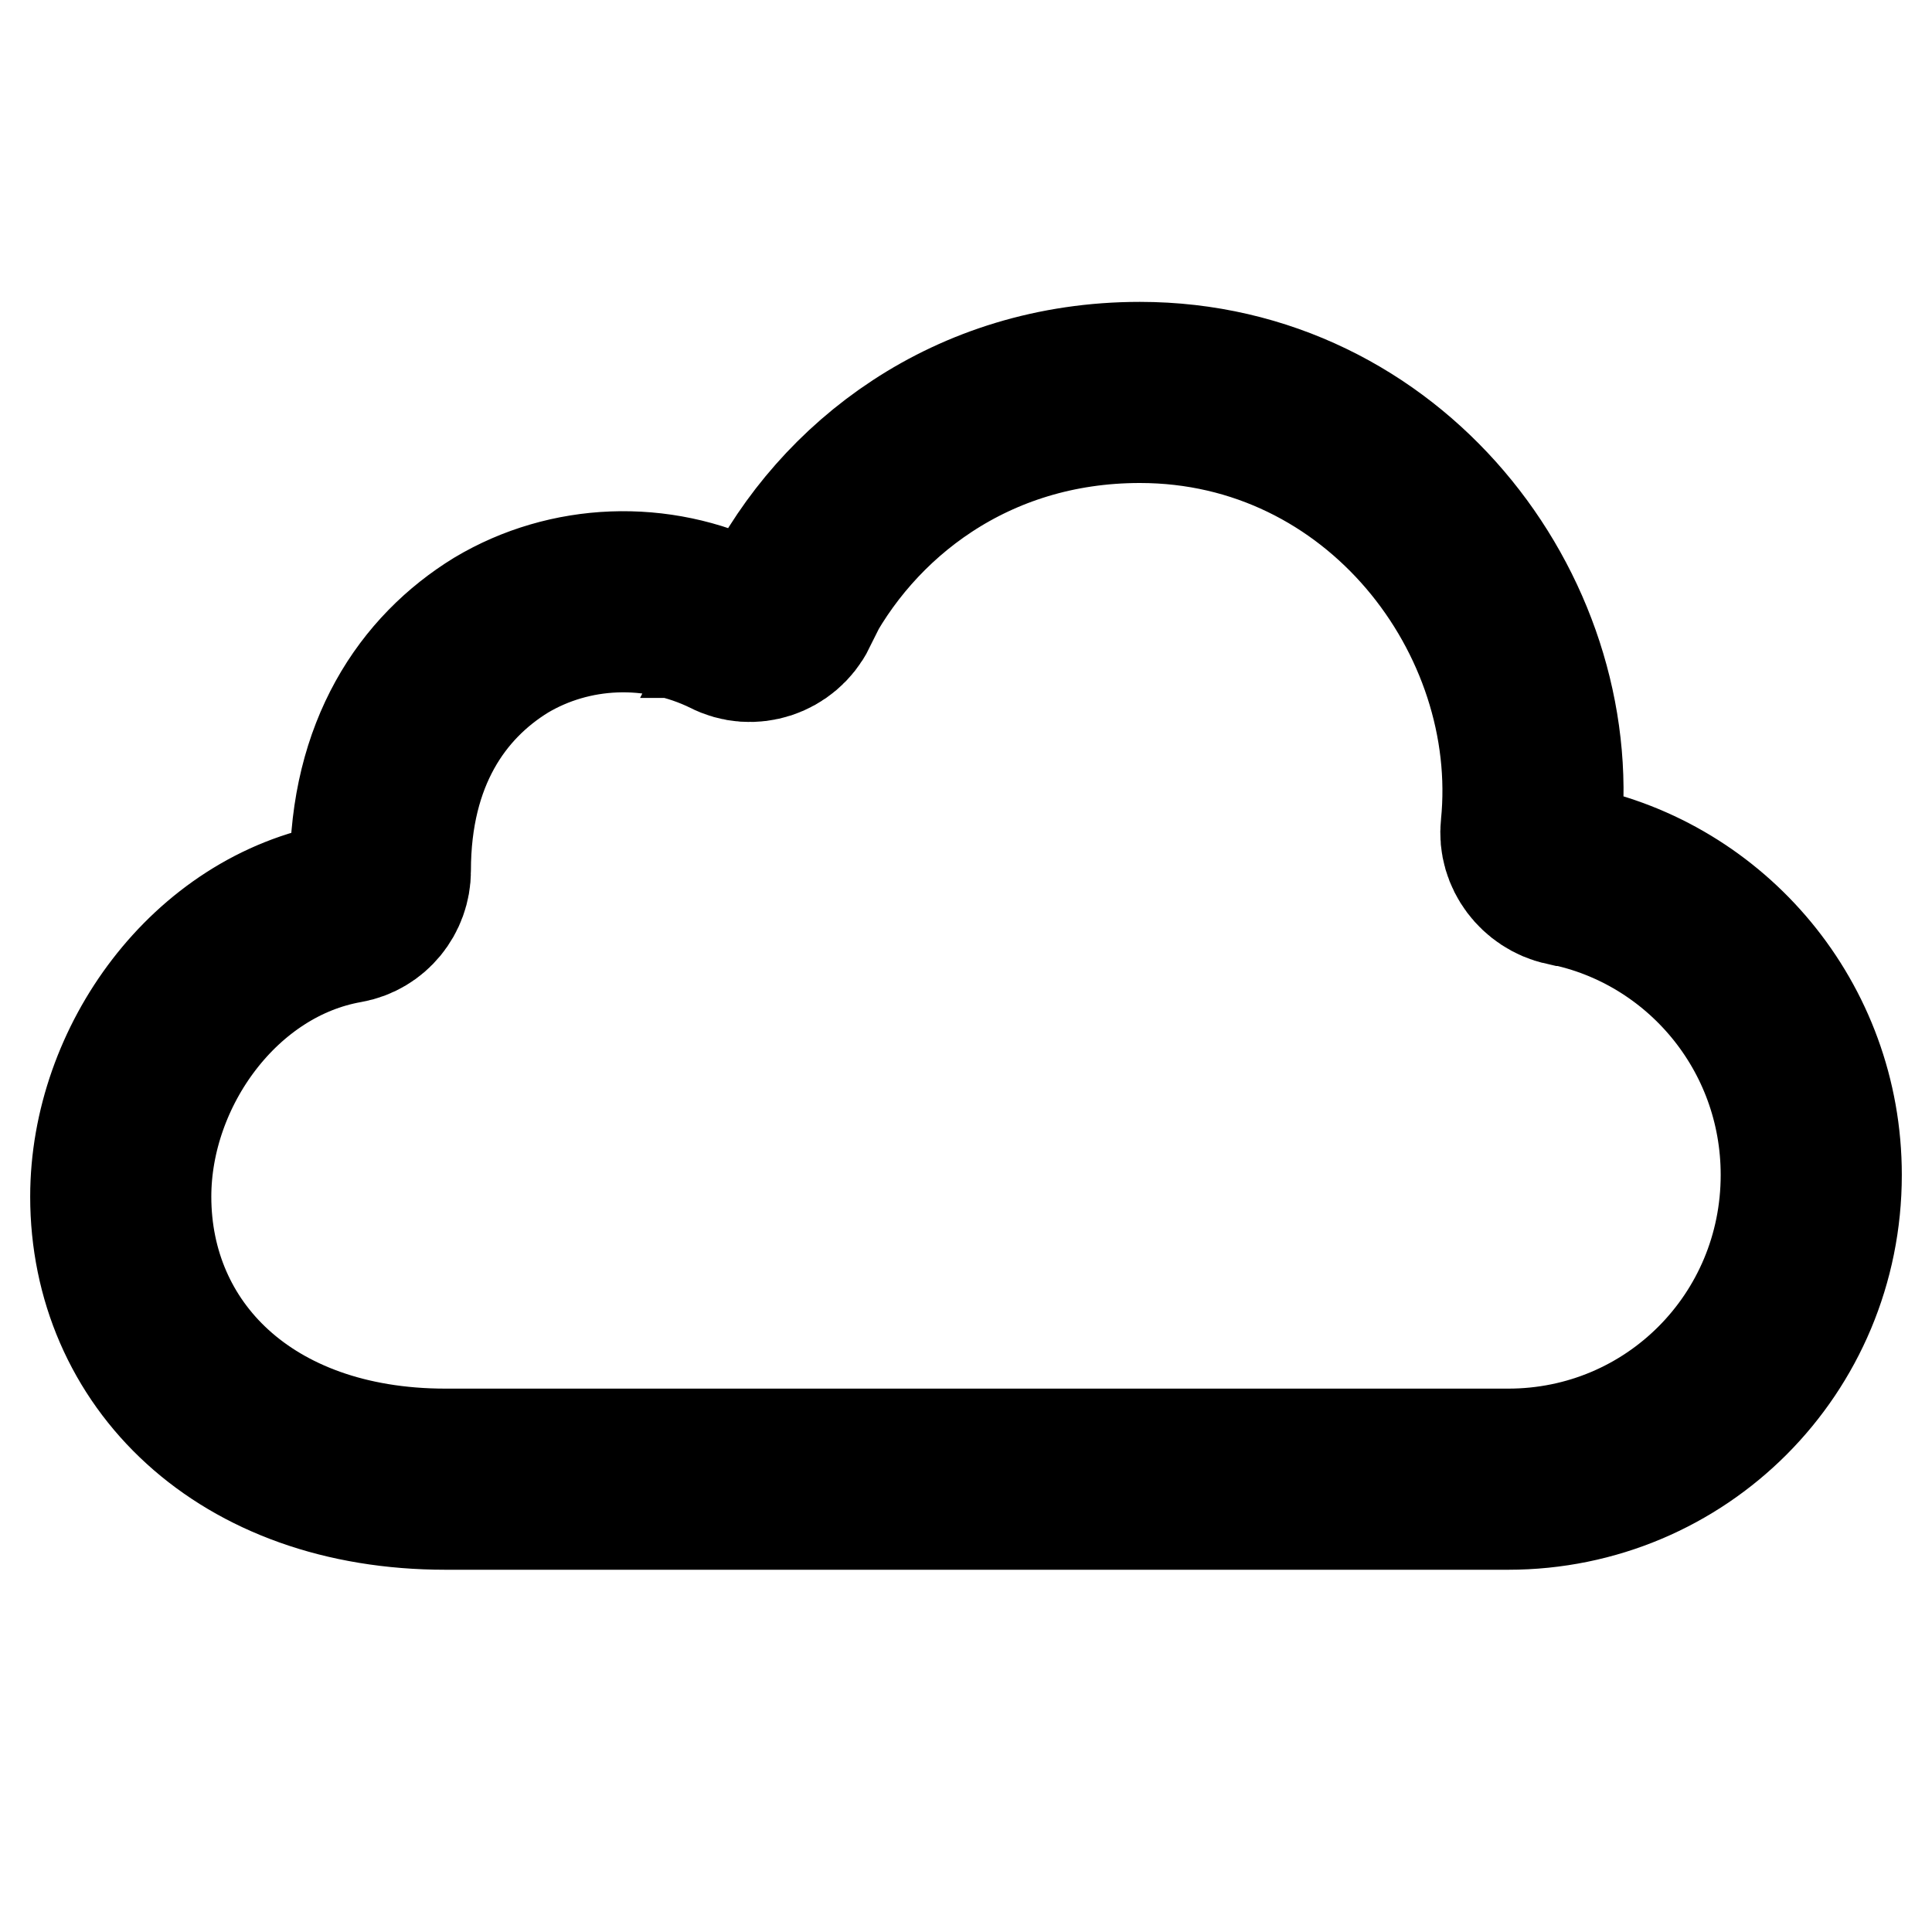
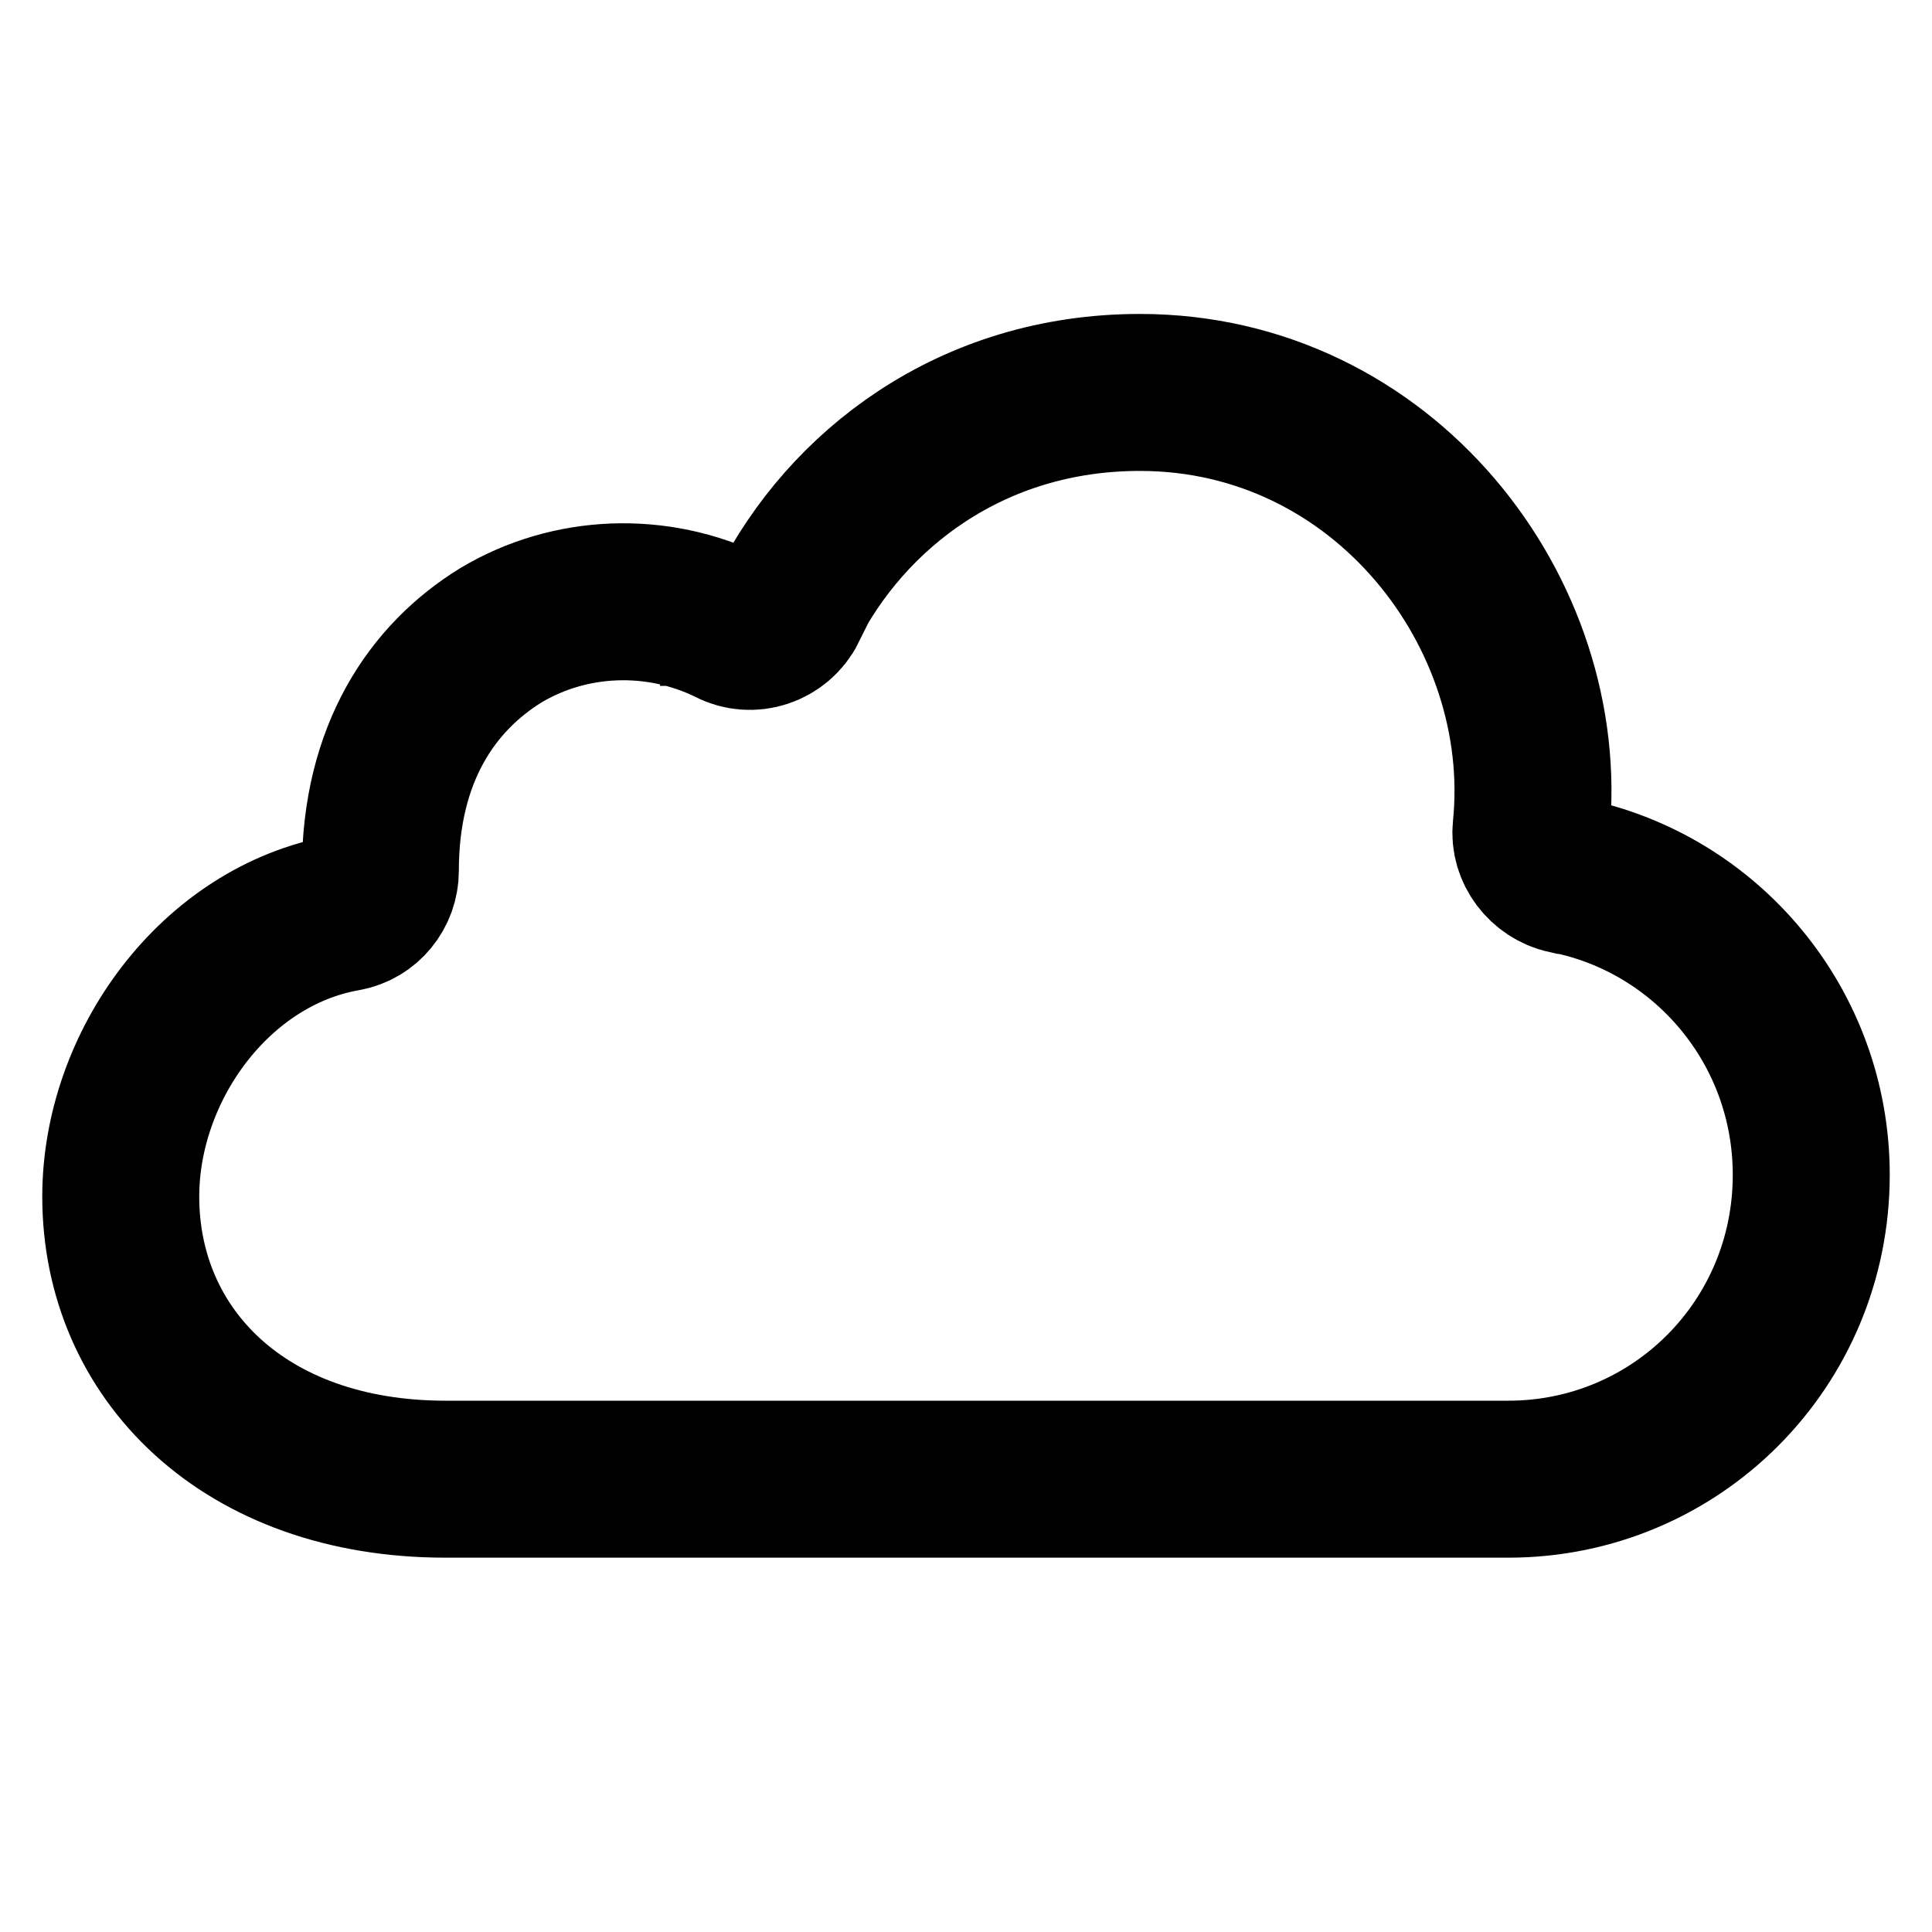
<svg xmlns="http://www.w3.org/2000/svg" version="1.1" width="16" height="16" xml:space="preserve" id="_OLSKSharedCloud">
-   <path id="_OLSKSharedCloud-bezier2" stroke="rgb(0, 0, 0)" stroke-width="1.5" stroke-miterlimit="10" fill="none" d="M 9.44,3.25 C 8.04,3.25 7.01,4.06 6.52,5.03 L 6.53,5.03 C 6.44,5.21 6.22,5.28 6.05,5.19 5.44,4.89 4.72,4.92 4.15,5.26 3.58,5.61 3.15,6.24 3.15,7.21 L 3.15,7.21 C 3.15,7.38 3.03,7.53 2.86,7.56 1.78,7.75 1,8.83 1,9.91 1,11.21 2.02,12.25 3.69,12.25 L 12.49,12.25 C 13.88,12.25 15,11.13 15,9.73 15,8.5 14.13,7.48 12.98,7.25 L 12.97,7.25 C 12.79,7.21 12.66,7.04 12.68,6.86 12.86,5.08 11.46,3.25 9.44,3.25 Z M 9.44,3.25" />
+   <path id="_OLSKSharedCloud-bezier2" stroke="rgb(0, 0, 0)" stroke-width="1.3" stroke-miterlimit="10" fill="none" d="M 9.44,3.25 C 8.04,3.25 7.01,4.06 6.52,5.03 L 6.53,5.03 C 6.44,5.21 6.22,5.28 6.05,5.19 5.44,4.89 4.72,4.92 4.15,5.26 3.58,5.61 3.15,6.24 3.15,7.21 L 3.15,7.21 C 3.15,7.38 3.03,7.53 2.86,7.56 1.78,7.75 1,8.83 1,9.91 1,11.21 2.02,12.25 3.69,12.25 L 12.49,12.25 C 13.88,12.25 15,11.13 15,9.73 15,8.5 14.13,7.48 12.98,7.25 L 12.97,7.25 C 12.79,7.21 12.66,7.04 12.68,6.86 12.86,5.08 11.46,3.25 9.44,3.25 Z M 9.44,3.25" />
</svg>
